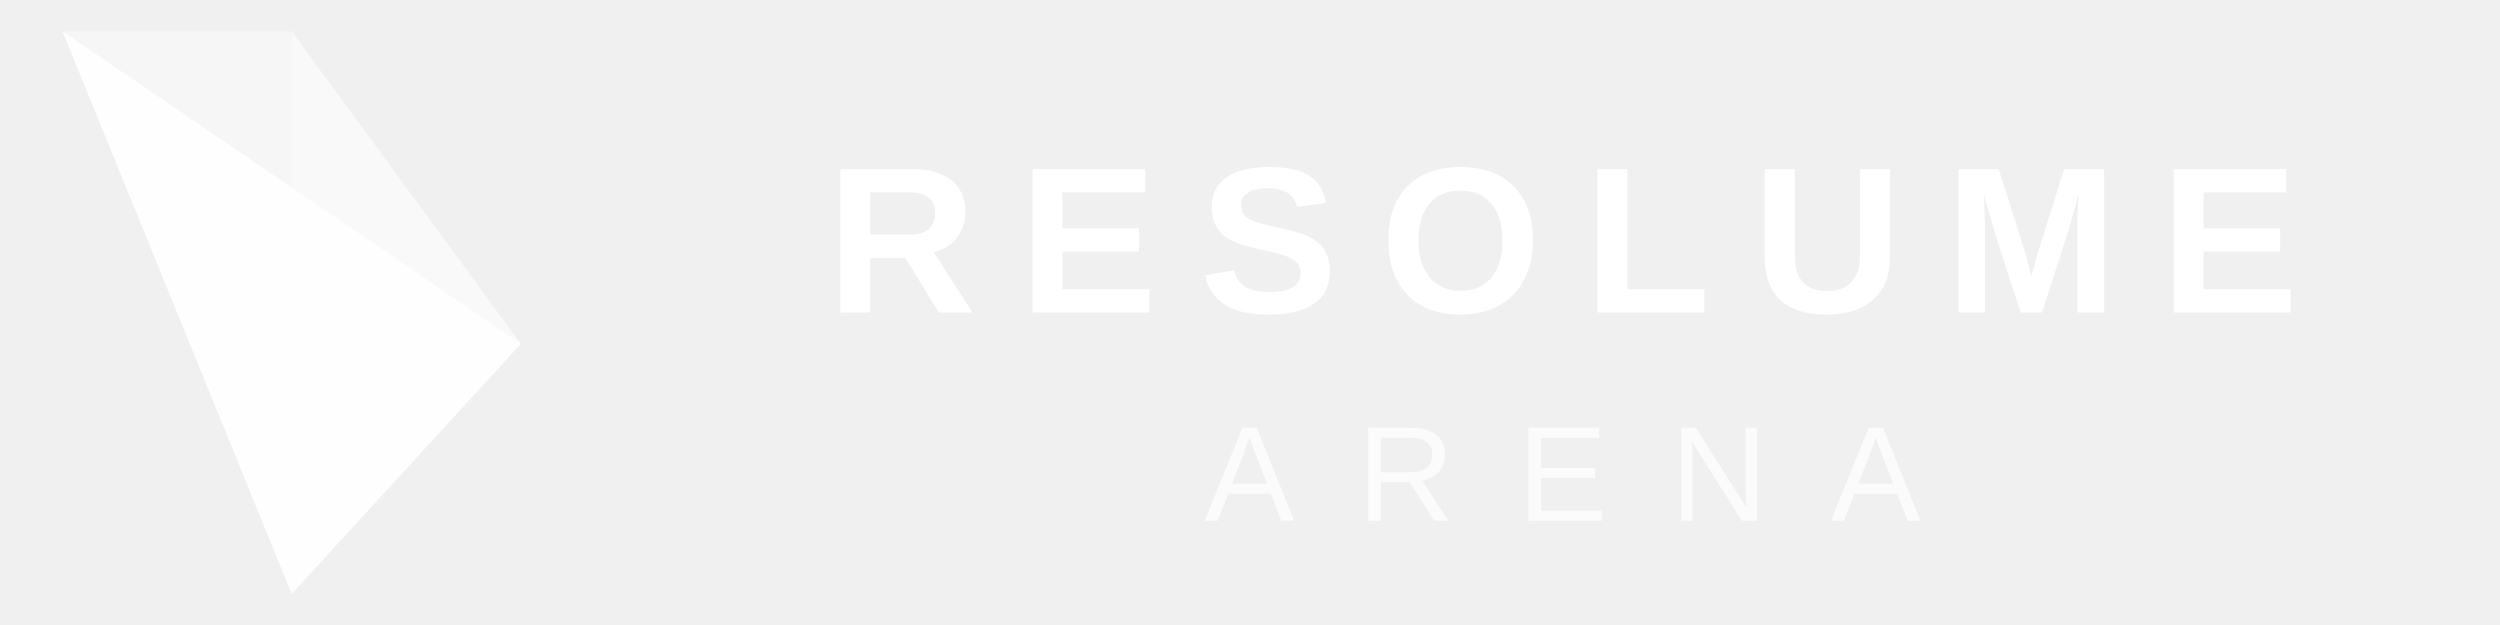
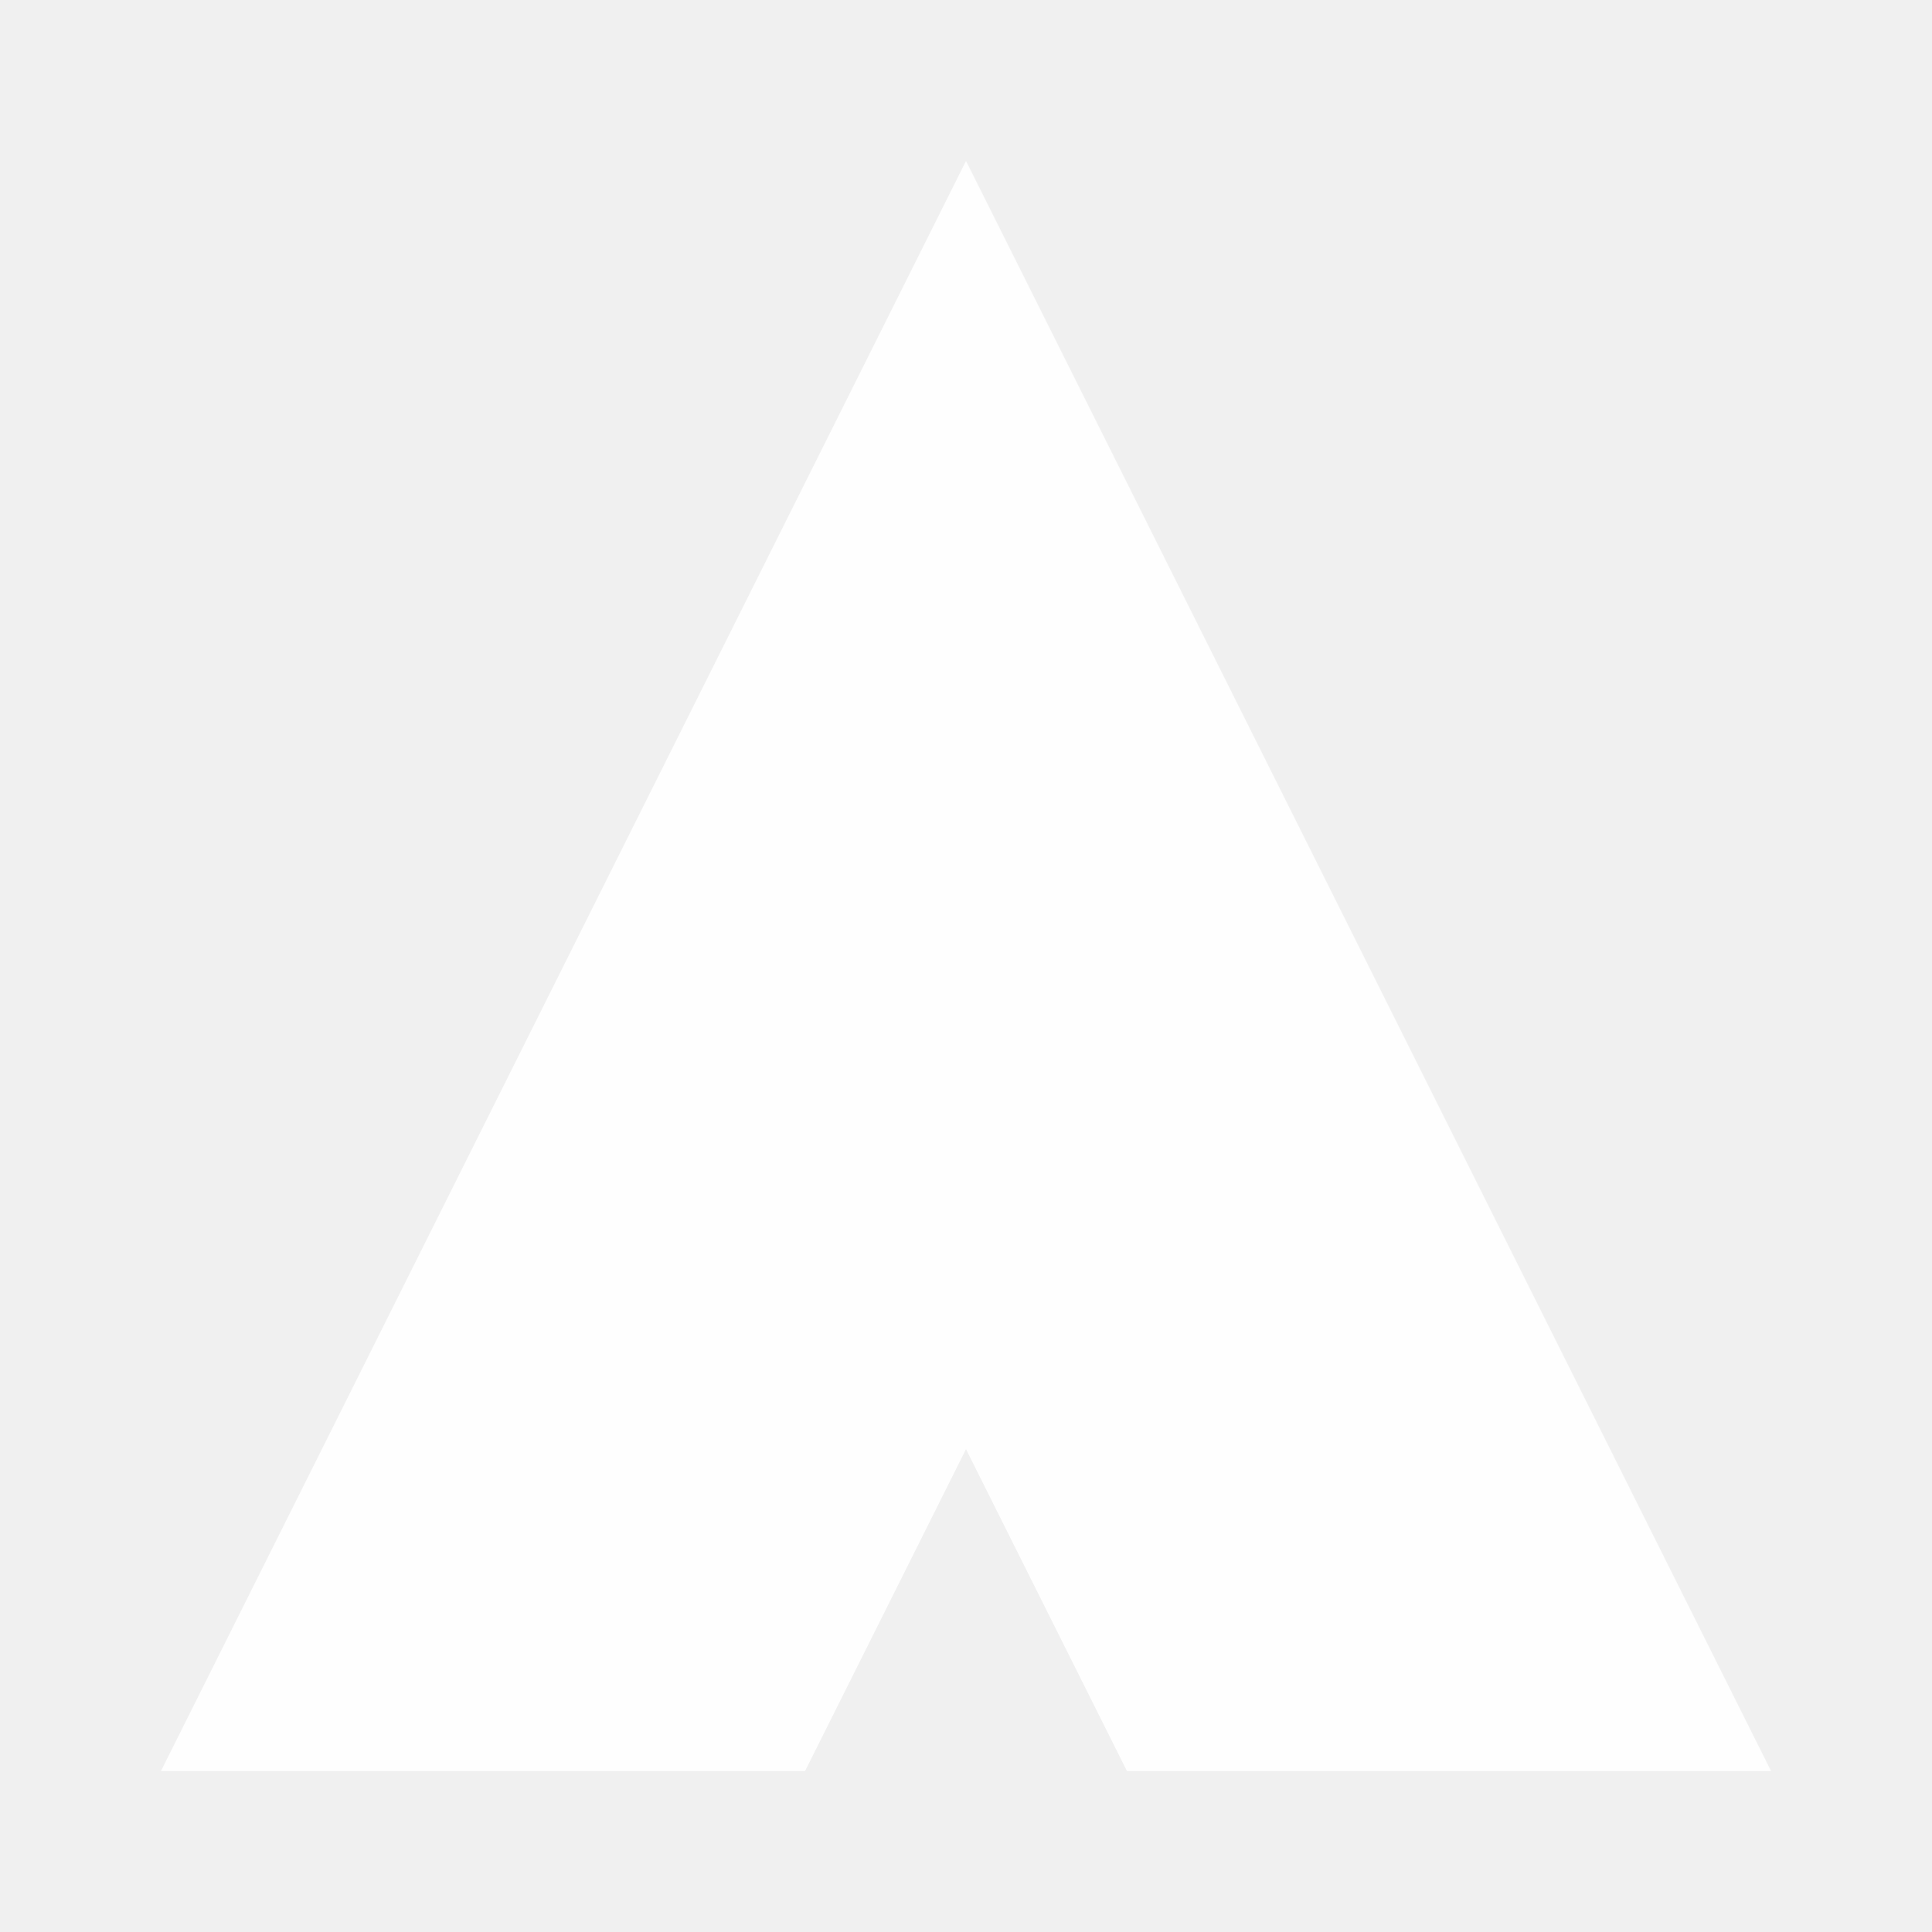
- <svg xmlns="http://www.w3.org/2000/svg" viewBox="0 0 240 60" fill="none">
-   <g transform="translate(6, 3)">
-     <path d="M22 54L0 0L44 30Z" fill="white" opacity="0.85" />
-     <path d="M22 54L44 30L22 0Z" fill="white" opacity="0.6" />
-     <path d="M22 0L0 0L22 54Z" fill="white" opacity="0.4" />
-   </g>
-   <text x="150" y="30" text-anchor="middle" font-family="Arial, Helvetica, sans-serif" font-size="20" font-weight="700" fill="white" letter-spacing="4">RESOLUME</text>
-   <text x="150" y="50" text-anchor="middle" font-family="Arial, Helvetica, sans-serif" font-size="13" font-weight="500" fill="white" letter-spacing="6" opacity="0.7">ARENA</text>
+ <svg xmlns="http://www.w3.org/2000/svg" viewBox="0 0 48 48" fill="none">
+   <path d="M24 4L4 44H20L24 36L28 44H44L24 4Z" fill="white" opacity="0.85" />
+   <path d="M24 4L44 44H28L24 36L20 44H4L24 4Z" fill="white" opacity="0.5" />
</svg>
